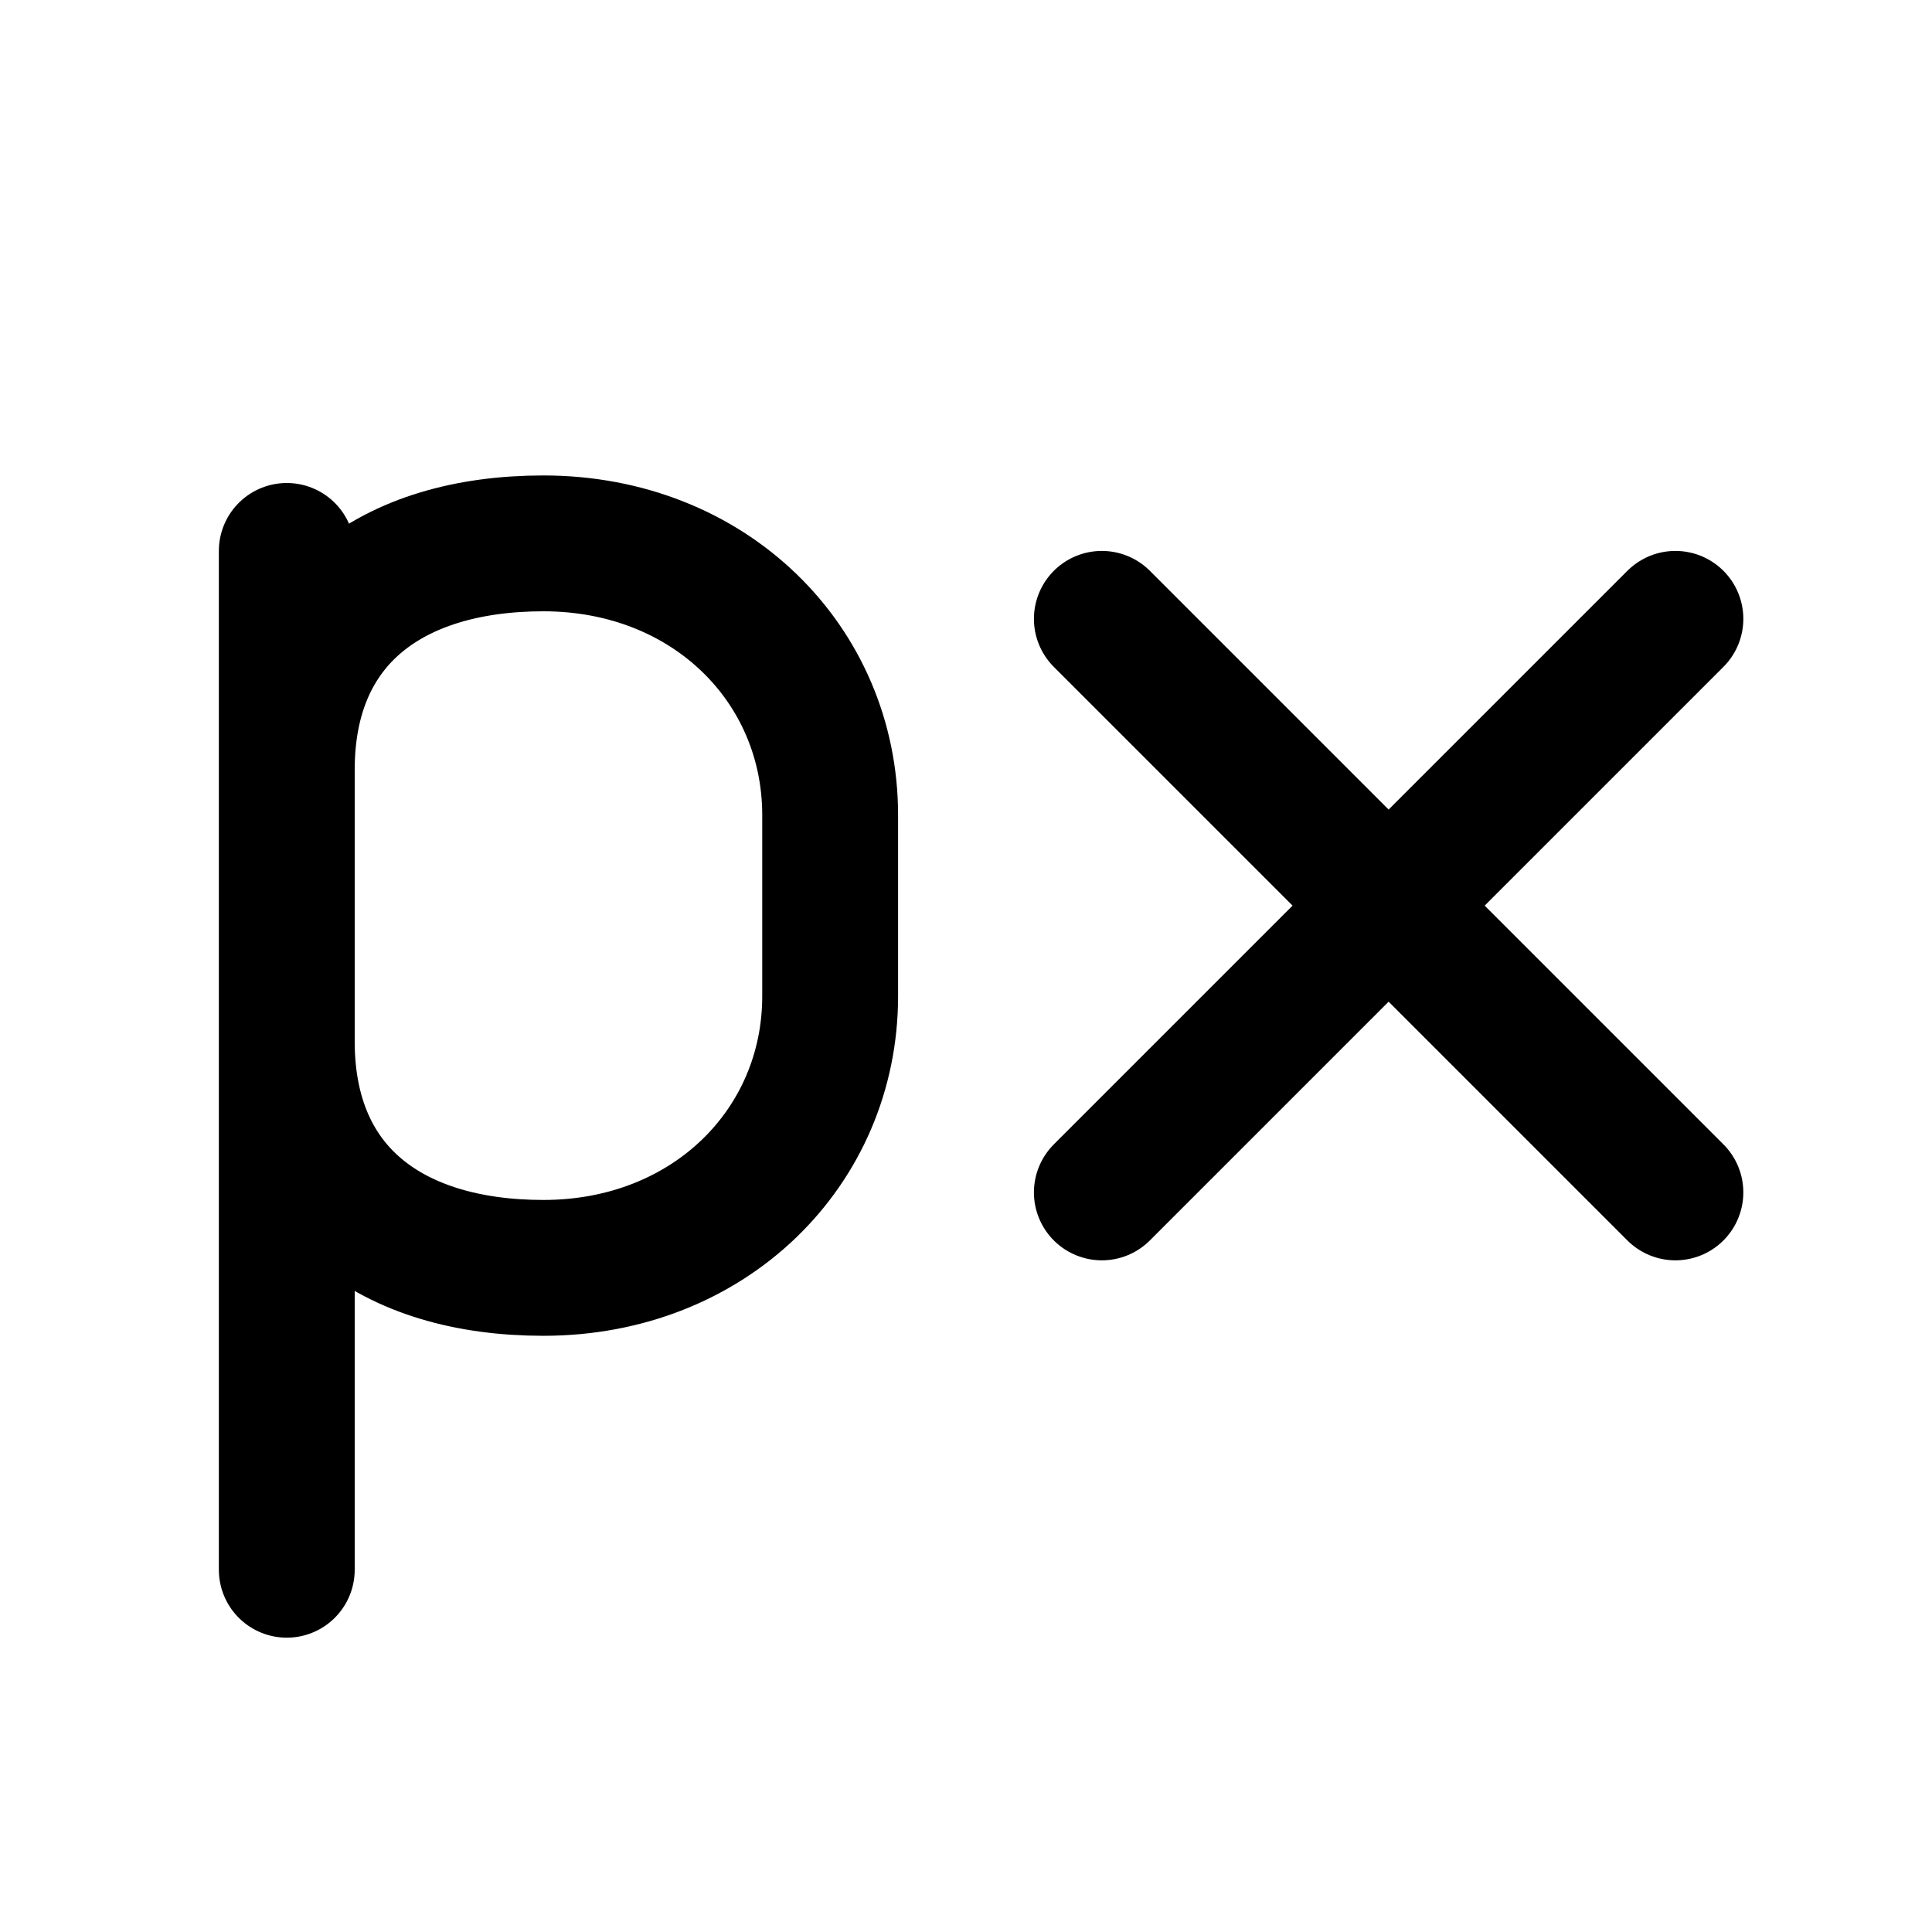
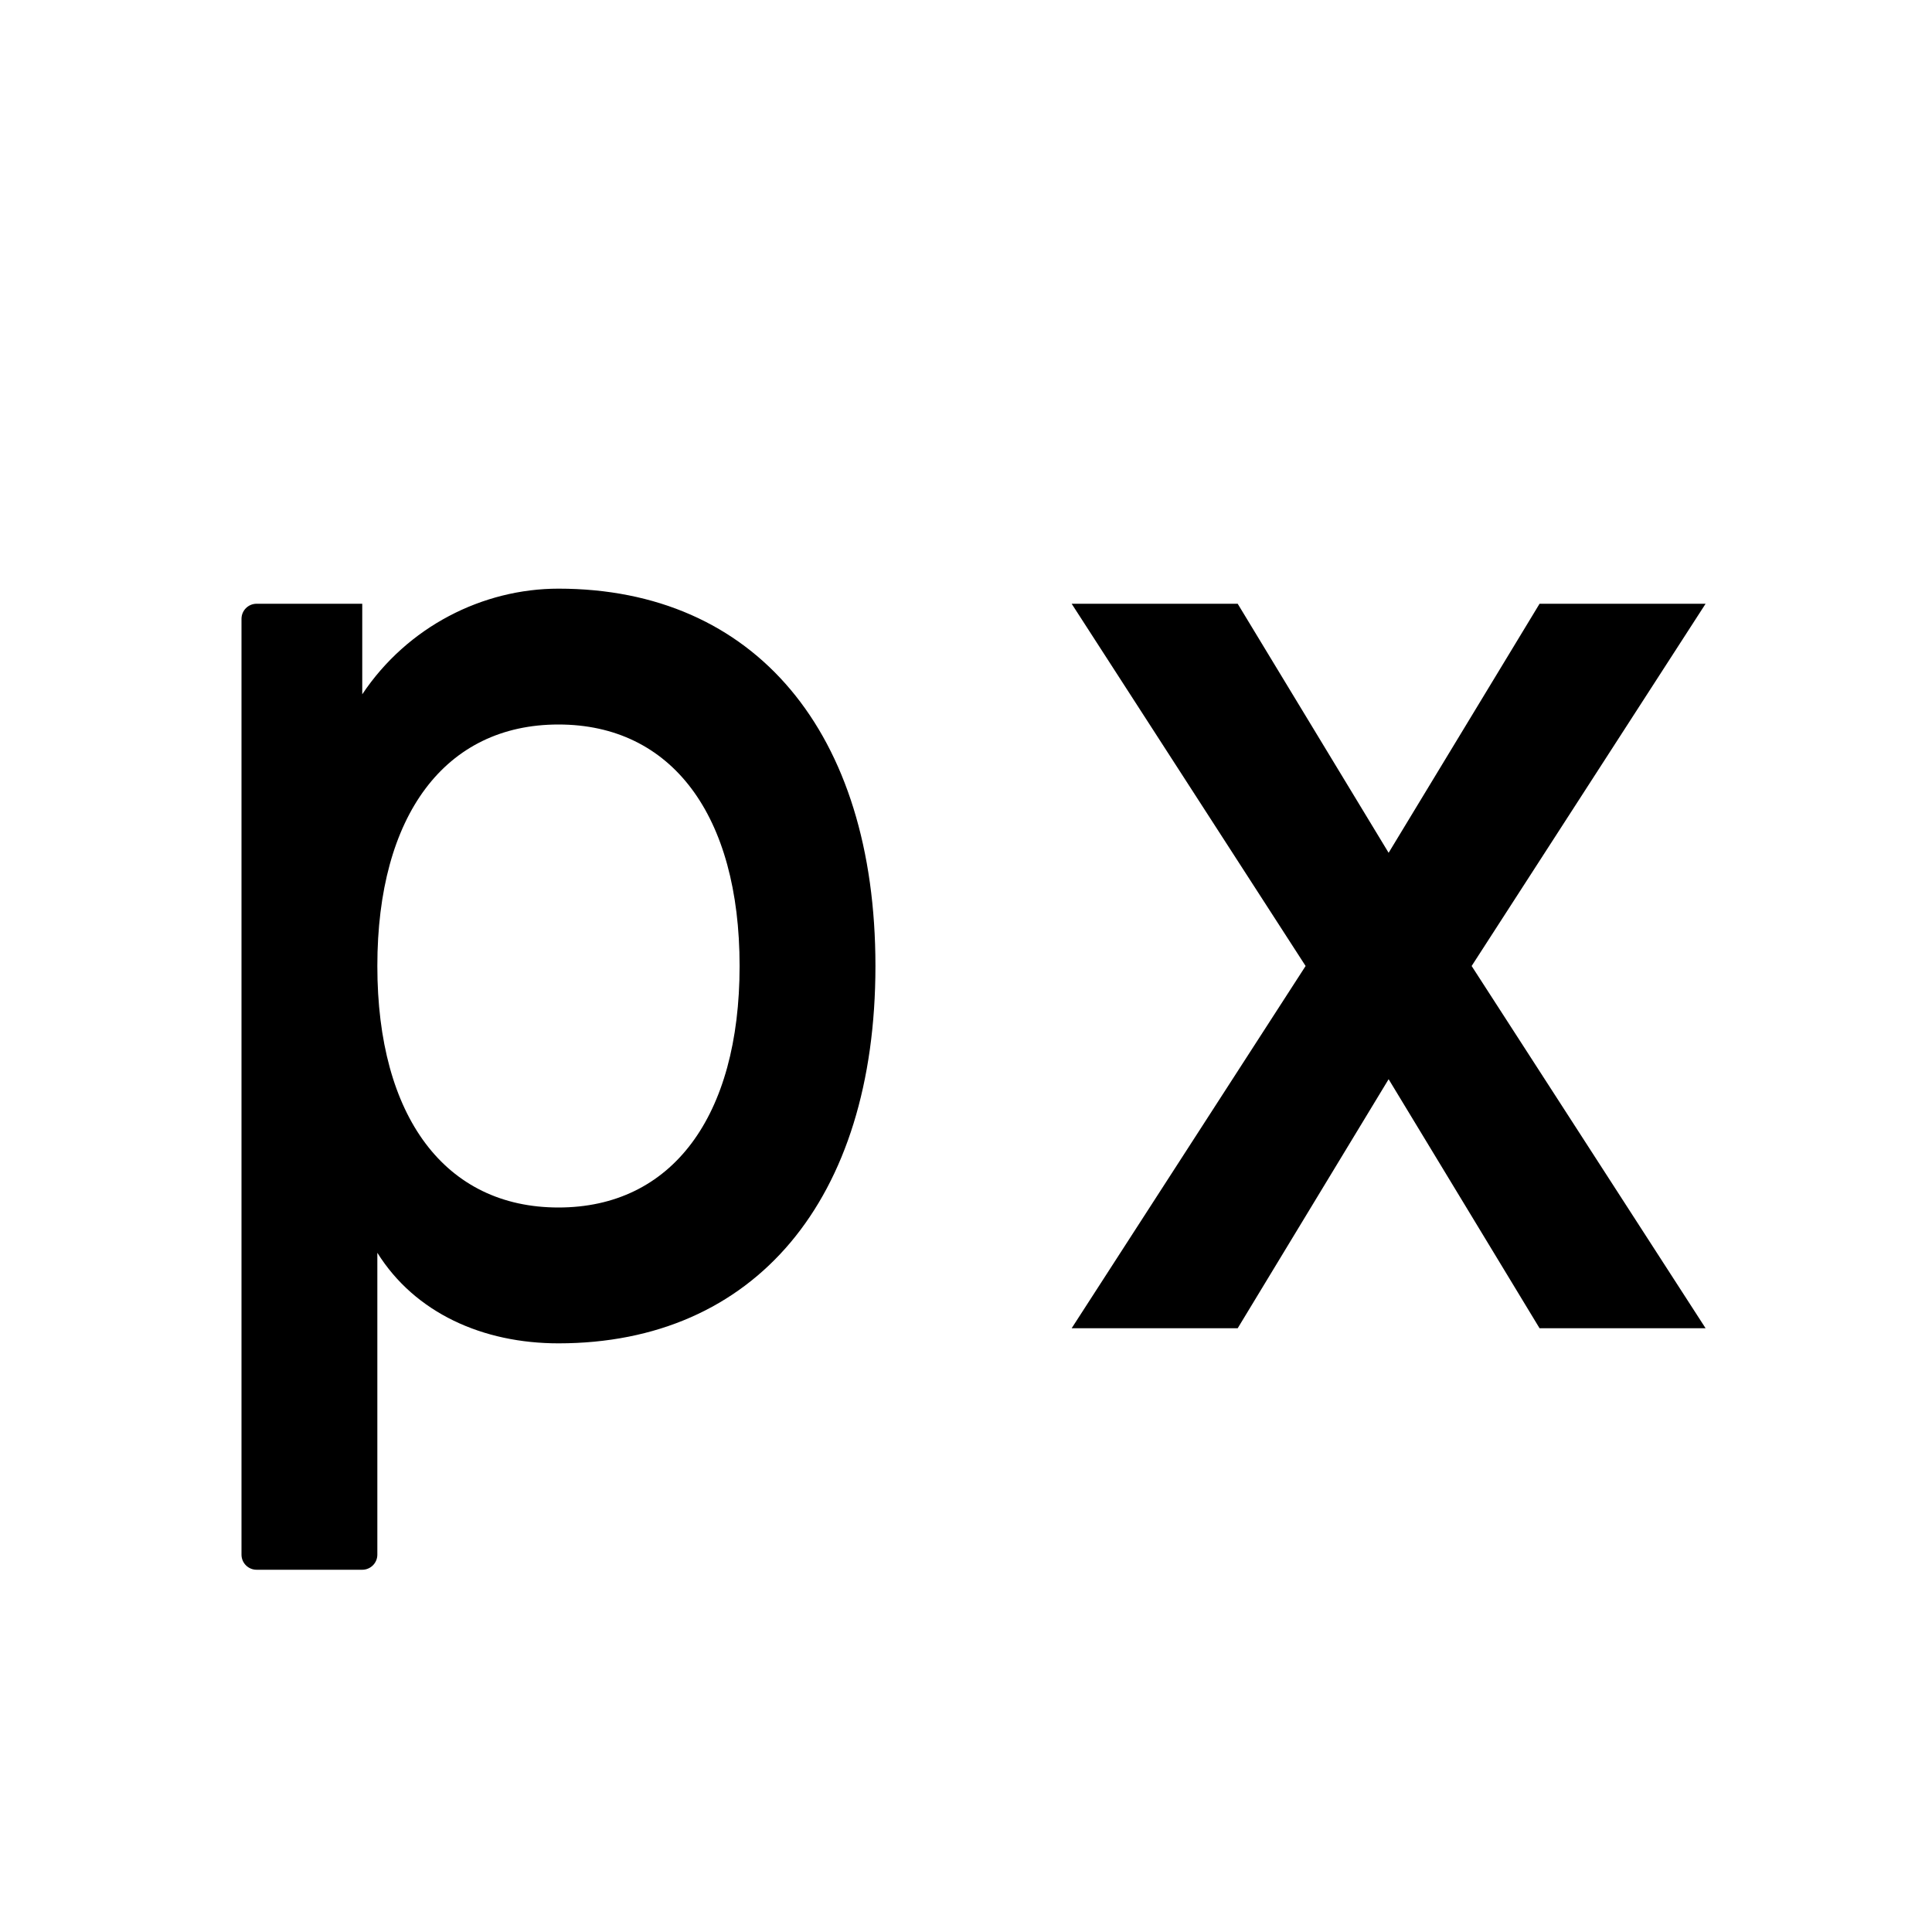
- <svg xmlns="http://www.w3.org/2000/svg" viewBox="0 0 1024 1024" fill="none" stroke="currentColor" stroke-width="72" stroke-linecap="round" stroke-linejoin="round" data-adqt-slot="primary">
-   <path d="M152 832V292M152 408C152 328 208 288 288 288C376 288 440 352 440 432V528C440 608 376 672 288 672C208 672 152 632 152 552M584 328L888 632M888 328L584 632" />
+ <svg xmlns="http://www.w3.org/2000/svg" viewBox="0 0 1024 1024" fill="currentColor" data-adqt-slot="primary">
+   <path fill-rule="evenodd" d="M128 824V328A8 8 0 0 1 136 320H192V368C216 332 256 312 296 312C400 312 464 388 464 512C464 636 400 712 296 712C256 712 220 696 200 664V824A8 8 0 0 1 192 832H136A8 8 0 0 1 128 824ZM296 384C236 384 200 432 200 512C200 592 236 640 296 640C356 640 392 592 392 512C392 432 356 384 296 384Z" />
+   <path d="M568 320H656L736 452L816 320H904L780 512L904 704H816L736 572L656 704H568L692 512Z" />
</svg>
